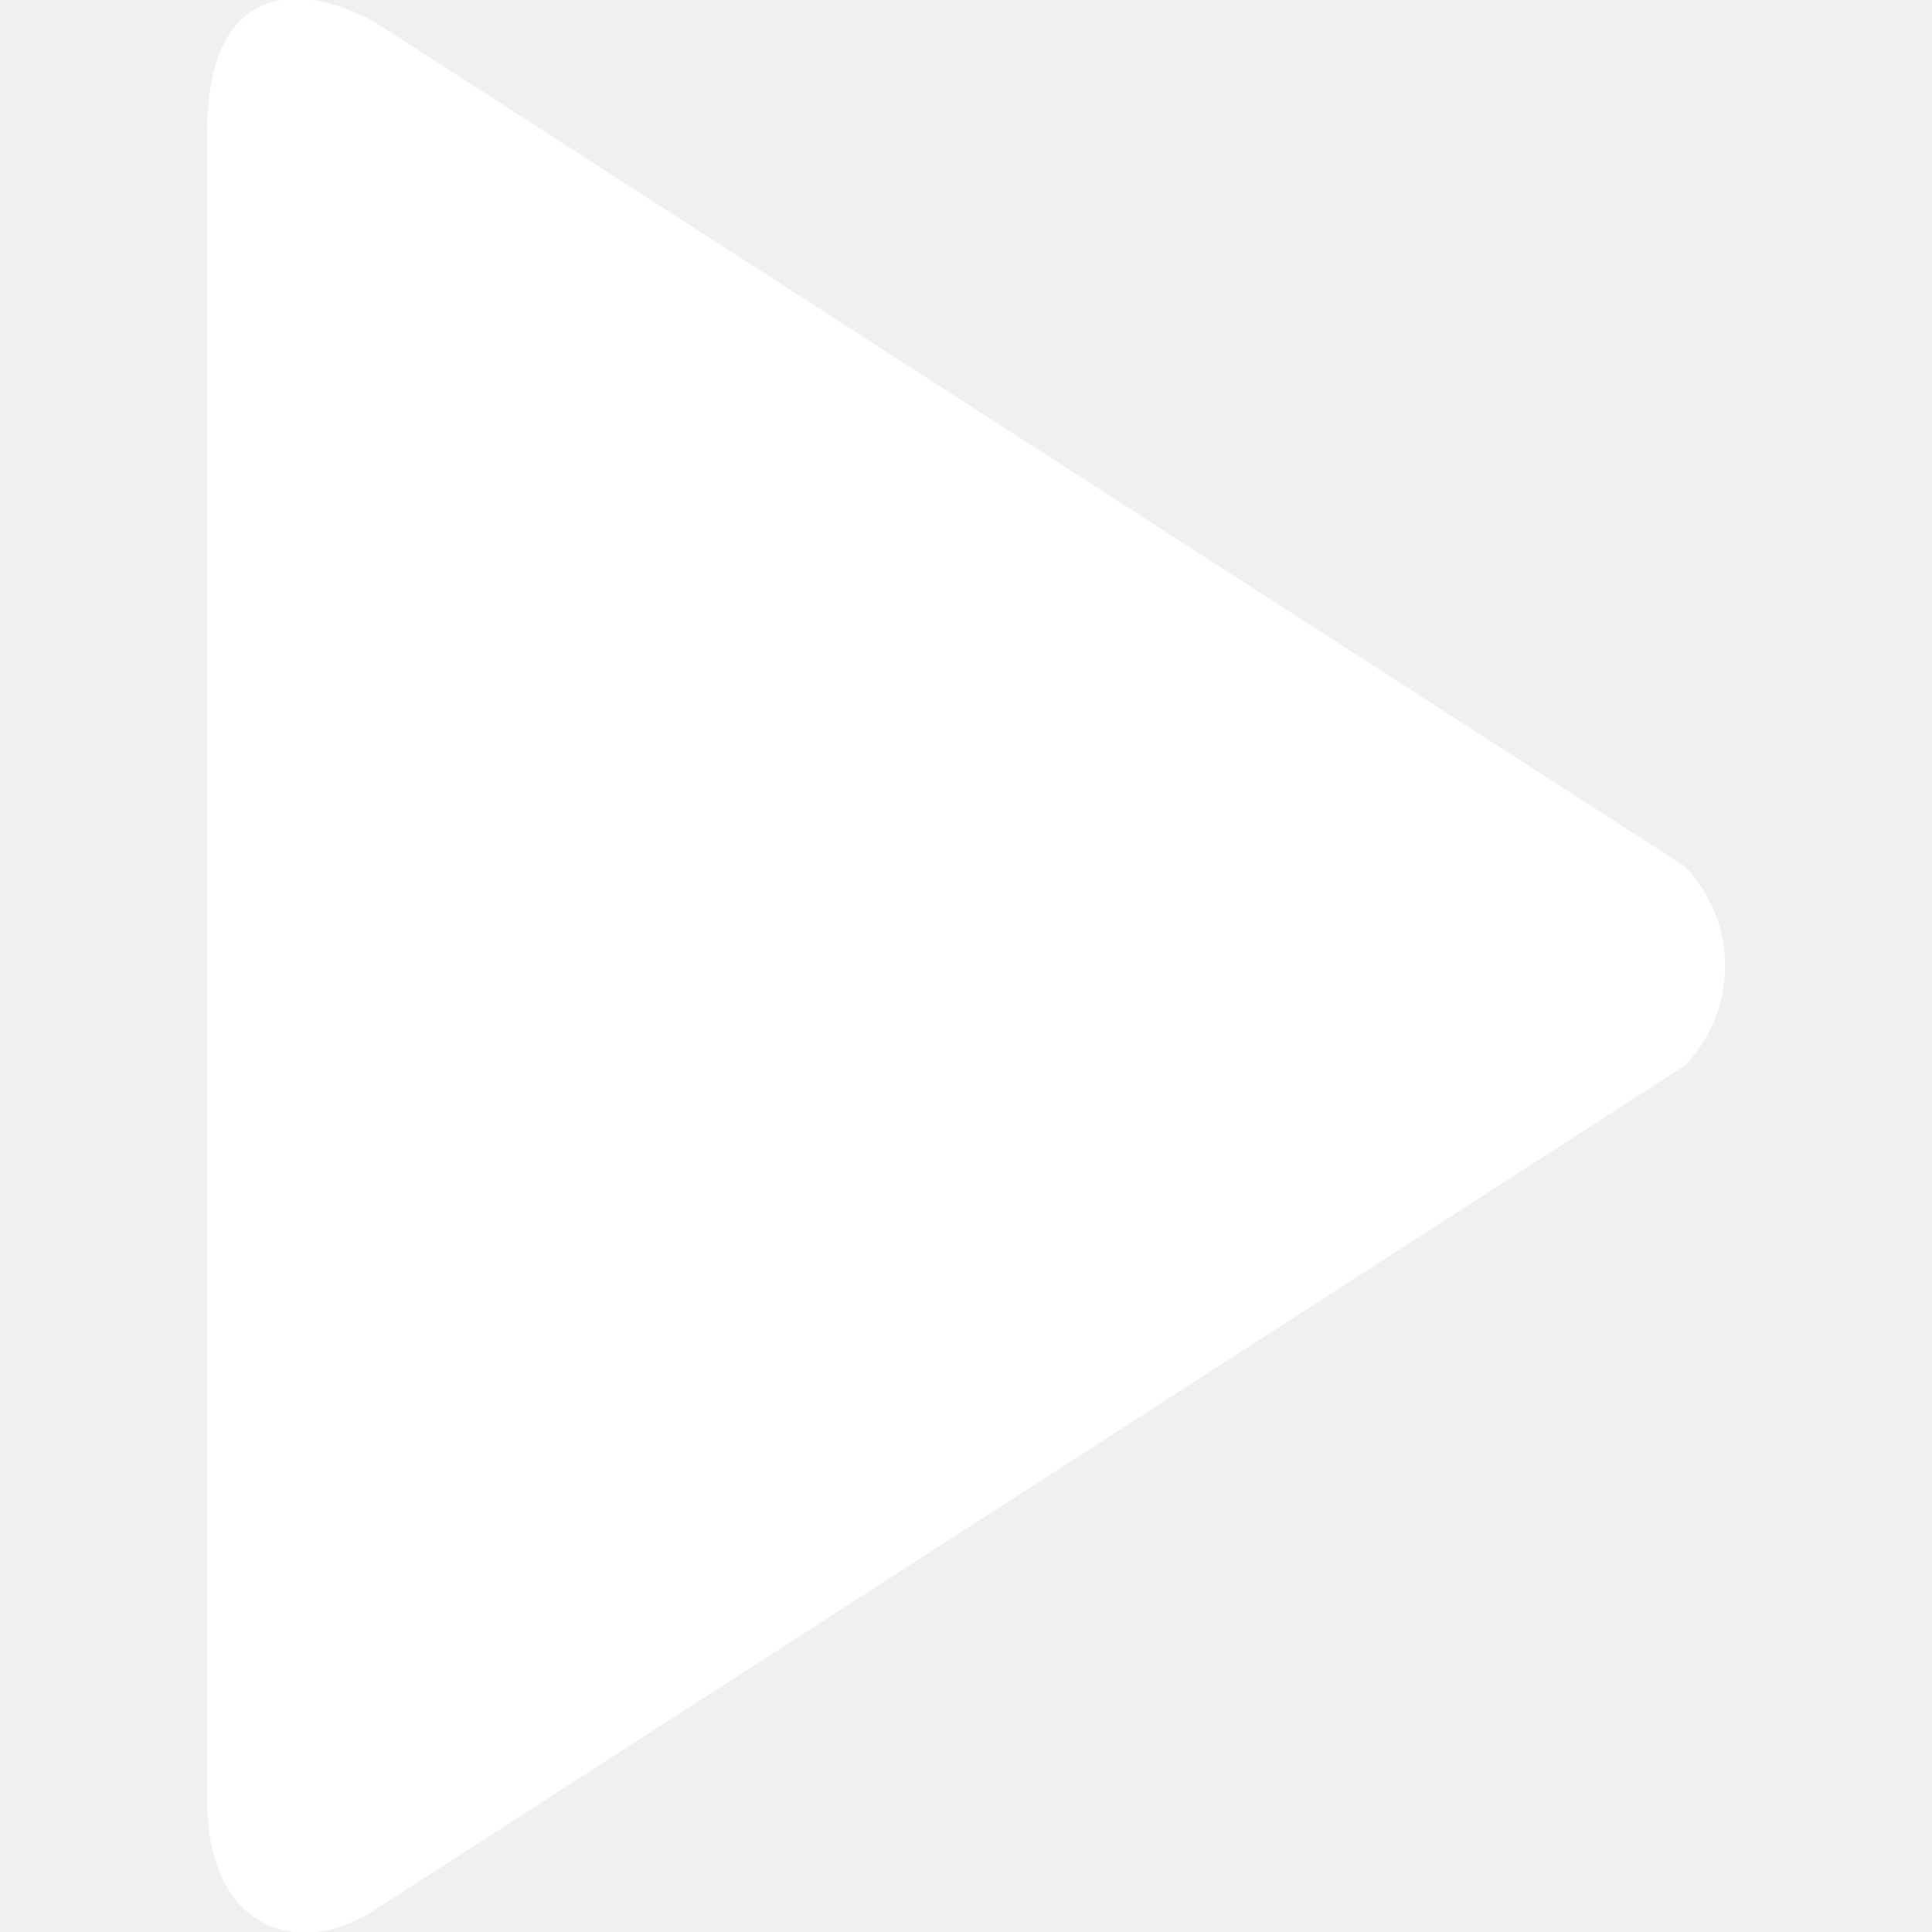
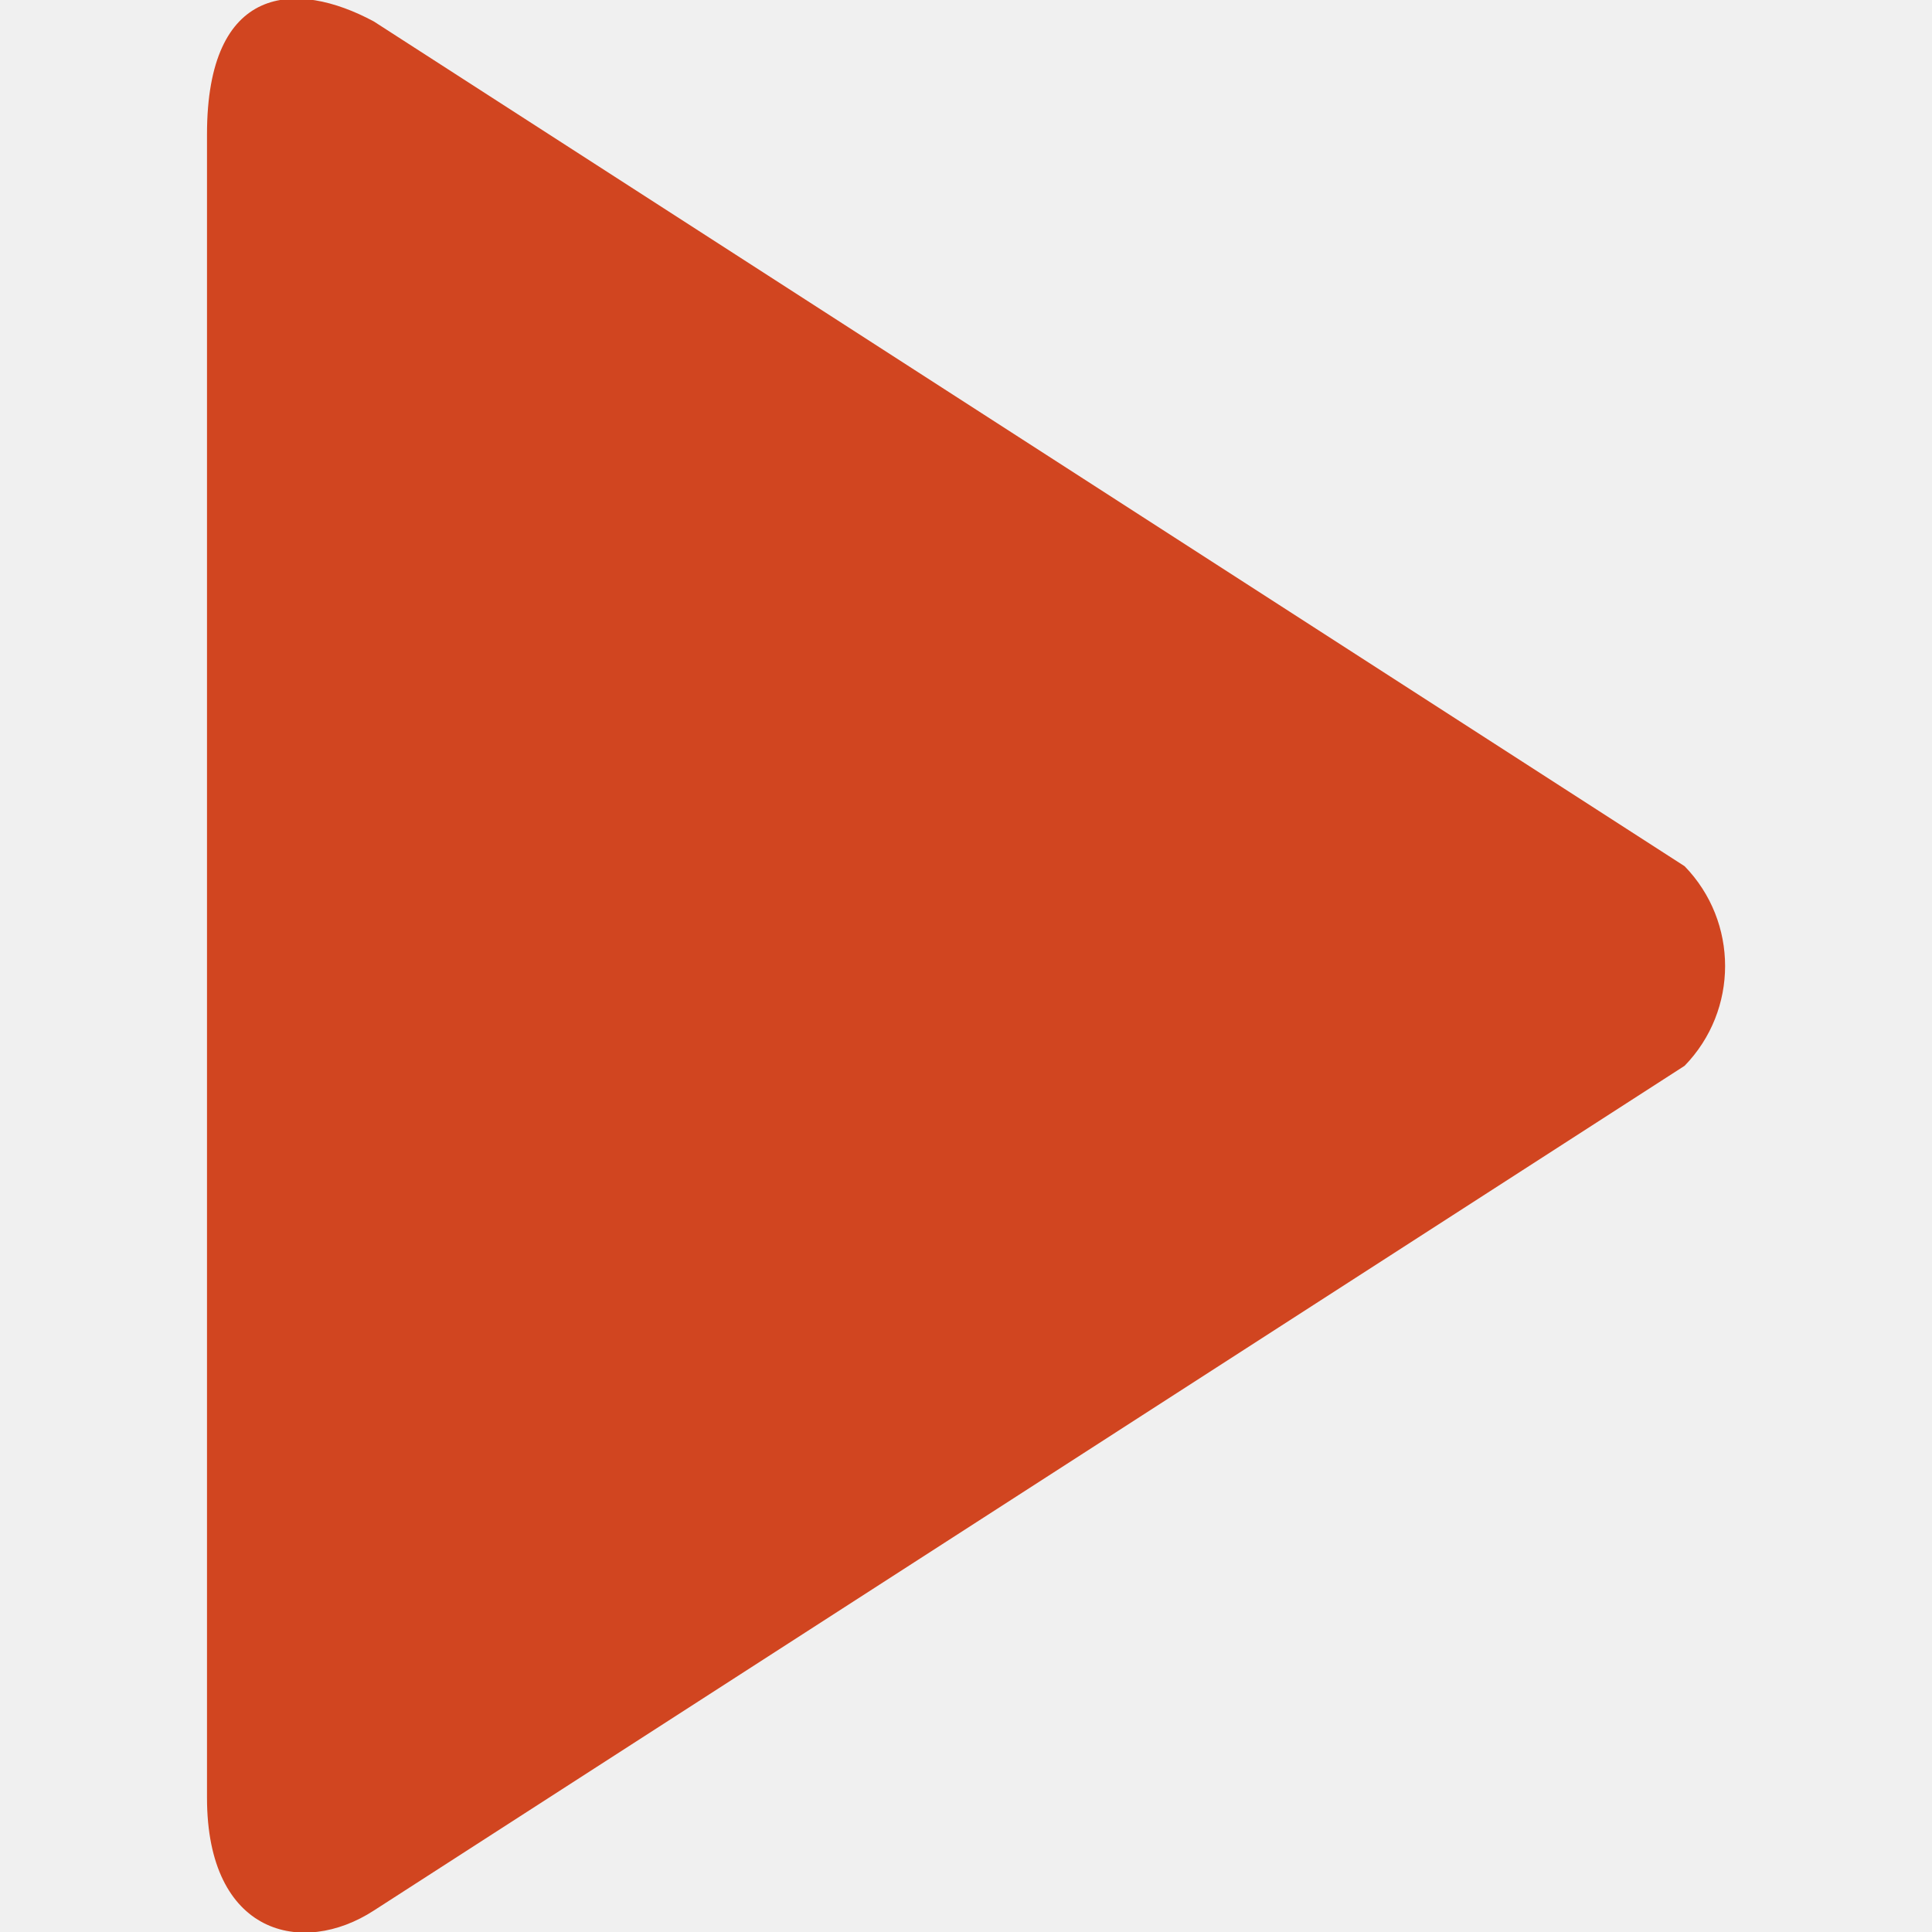
<svg xmlns="http://www.w3.org/2000/svg" width="800" height="800" viewBox="-3 0 28 28">
  <g id="Page-1" fill="none" fill-rule="evenodd" stroke="none" stroke-width="1">
-     <g id="Icon-Set-Filled" fill="#fff" transform="translate(-419 -571)">
+     <g id="Icon-Set-Filled" fill="#D14520" transform="translate(-419 -571)">
      <path id="play" d="m440.415 583.554-18.997-12.243c-1.127-.607-2.418-.544-2.418 1.635v24.108c0 1.992 1.385 2.306 2.418 1.635l18.997-12.243a2.076 2.076 0 0 0 0-2.892" />
    </g>
  </g>
</svg>
